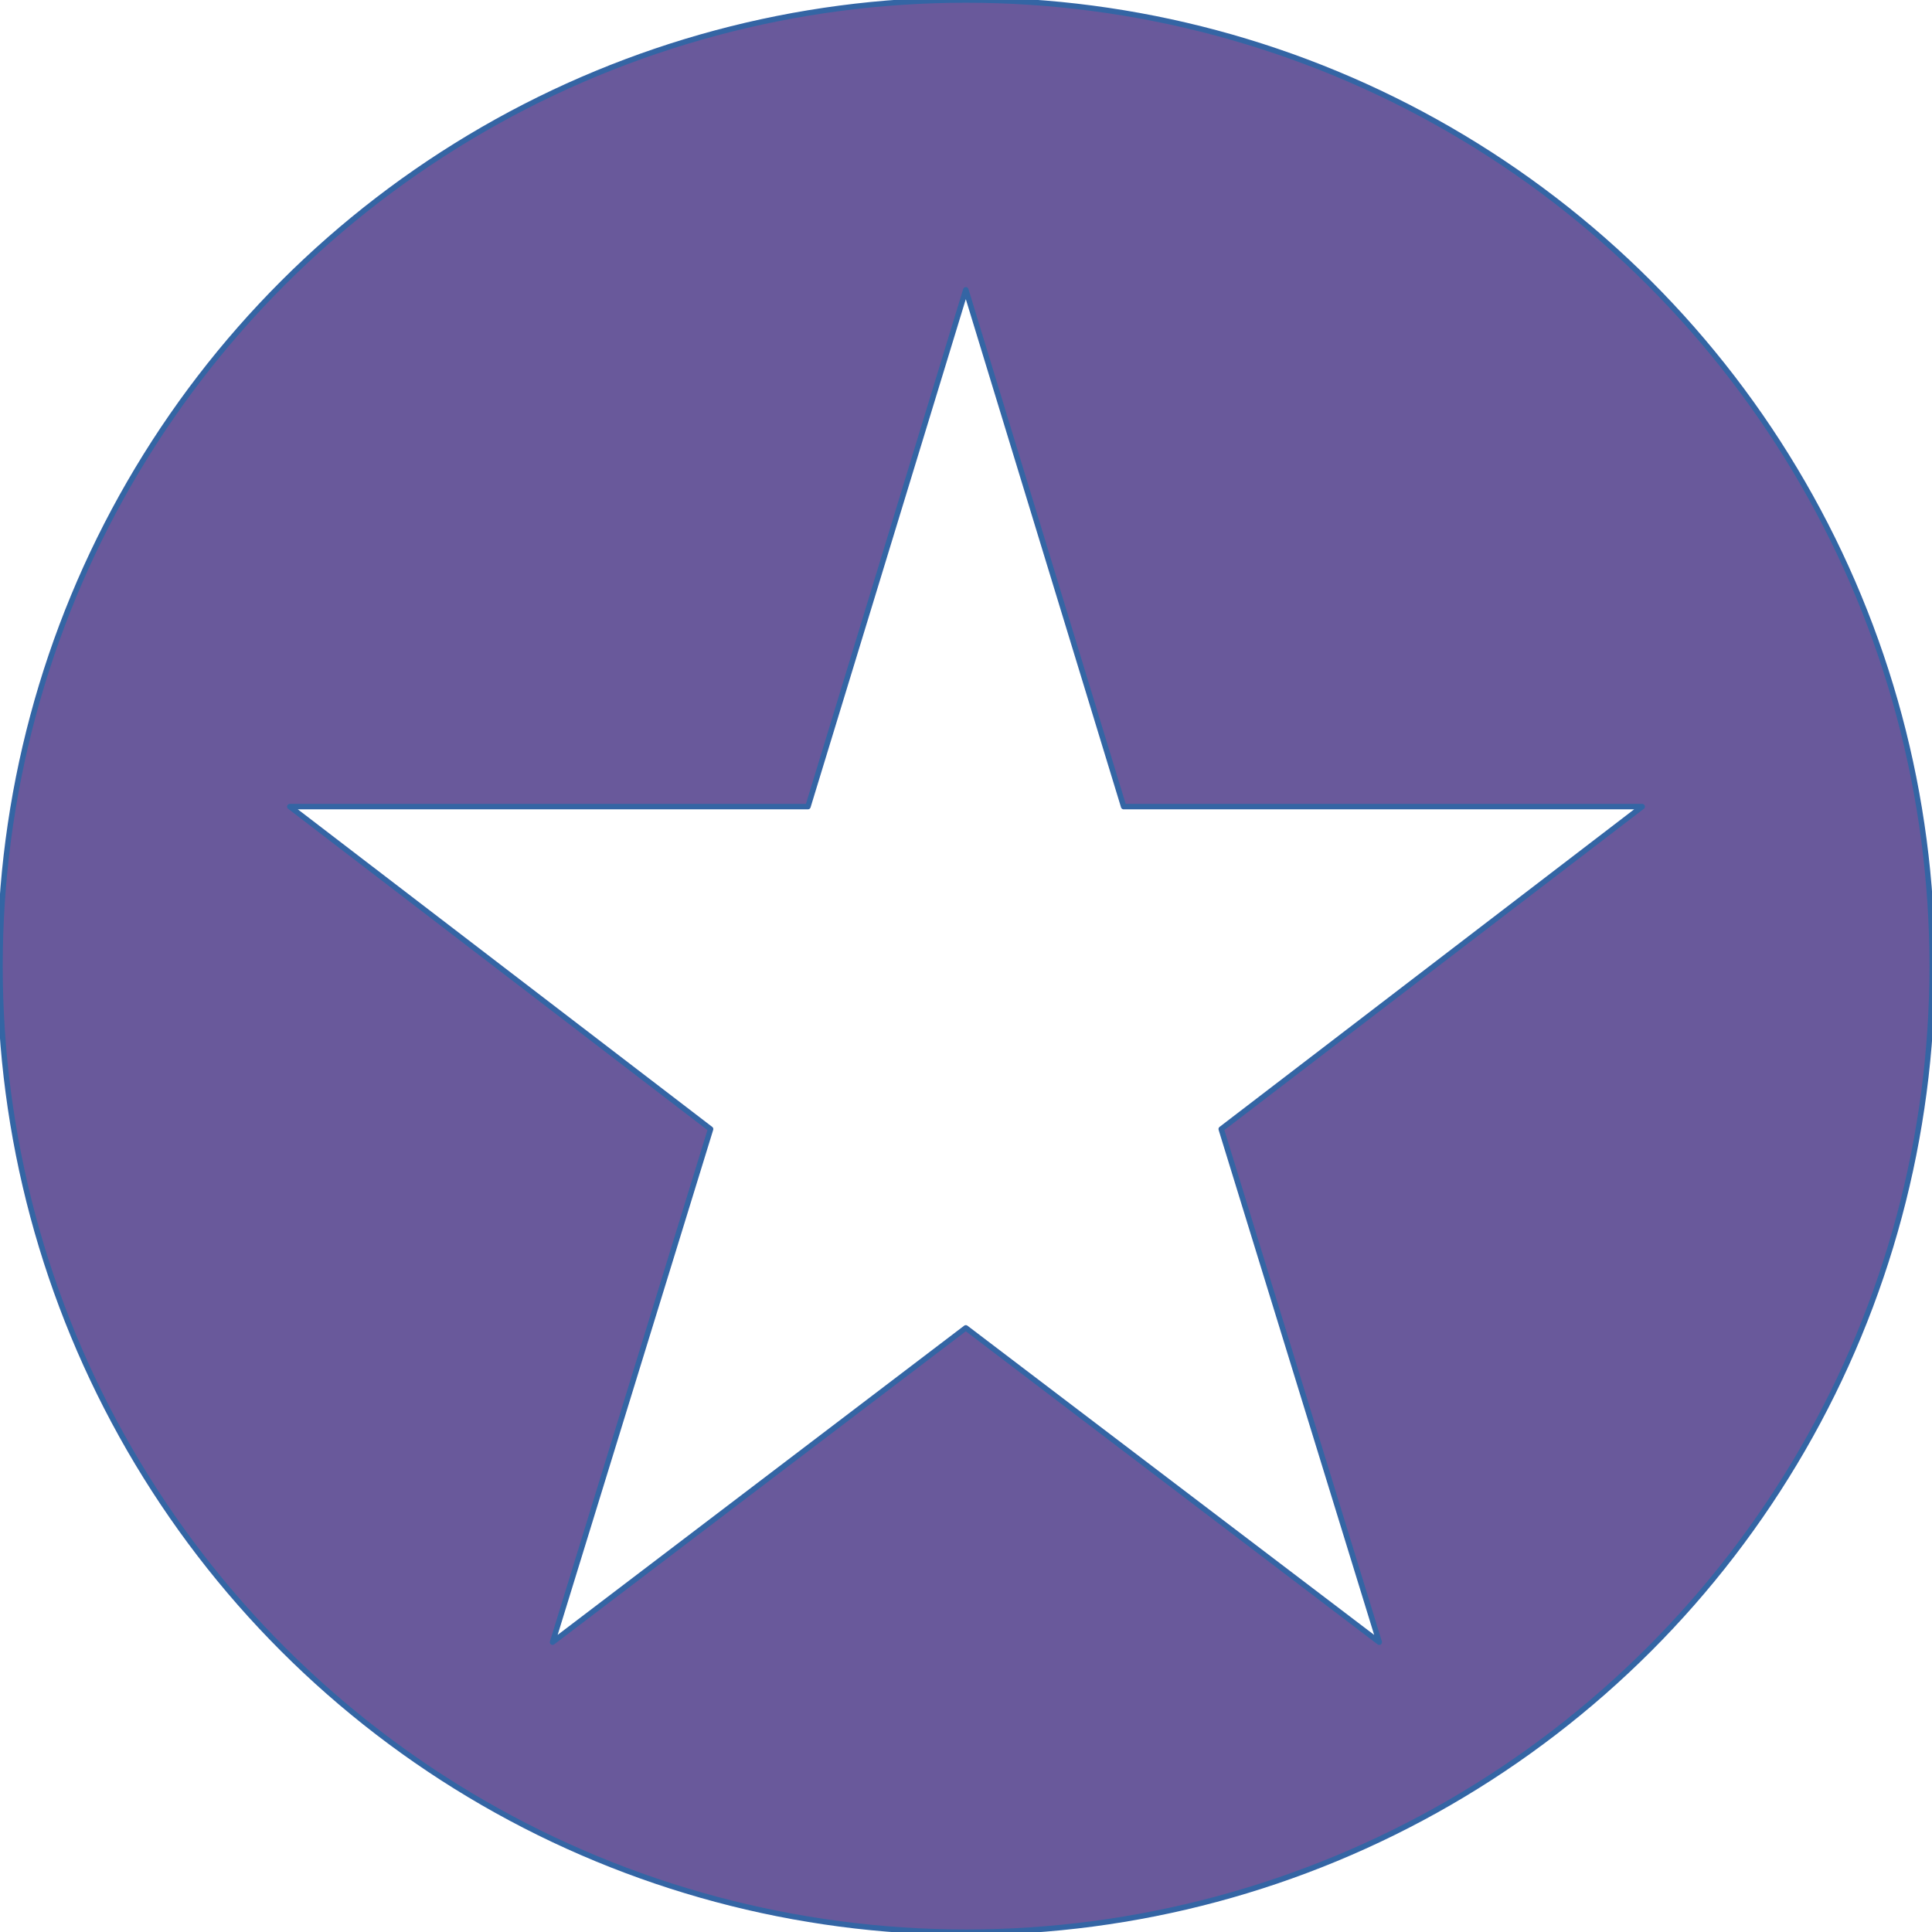
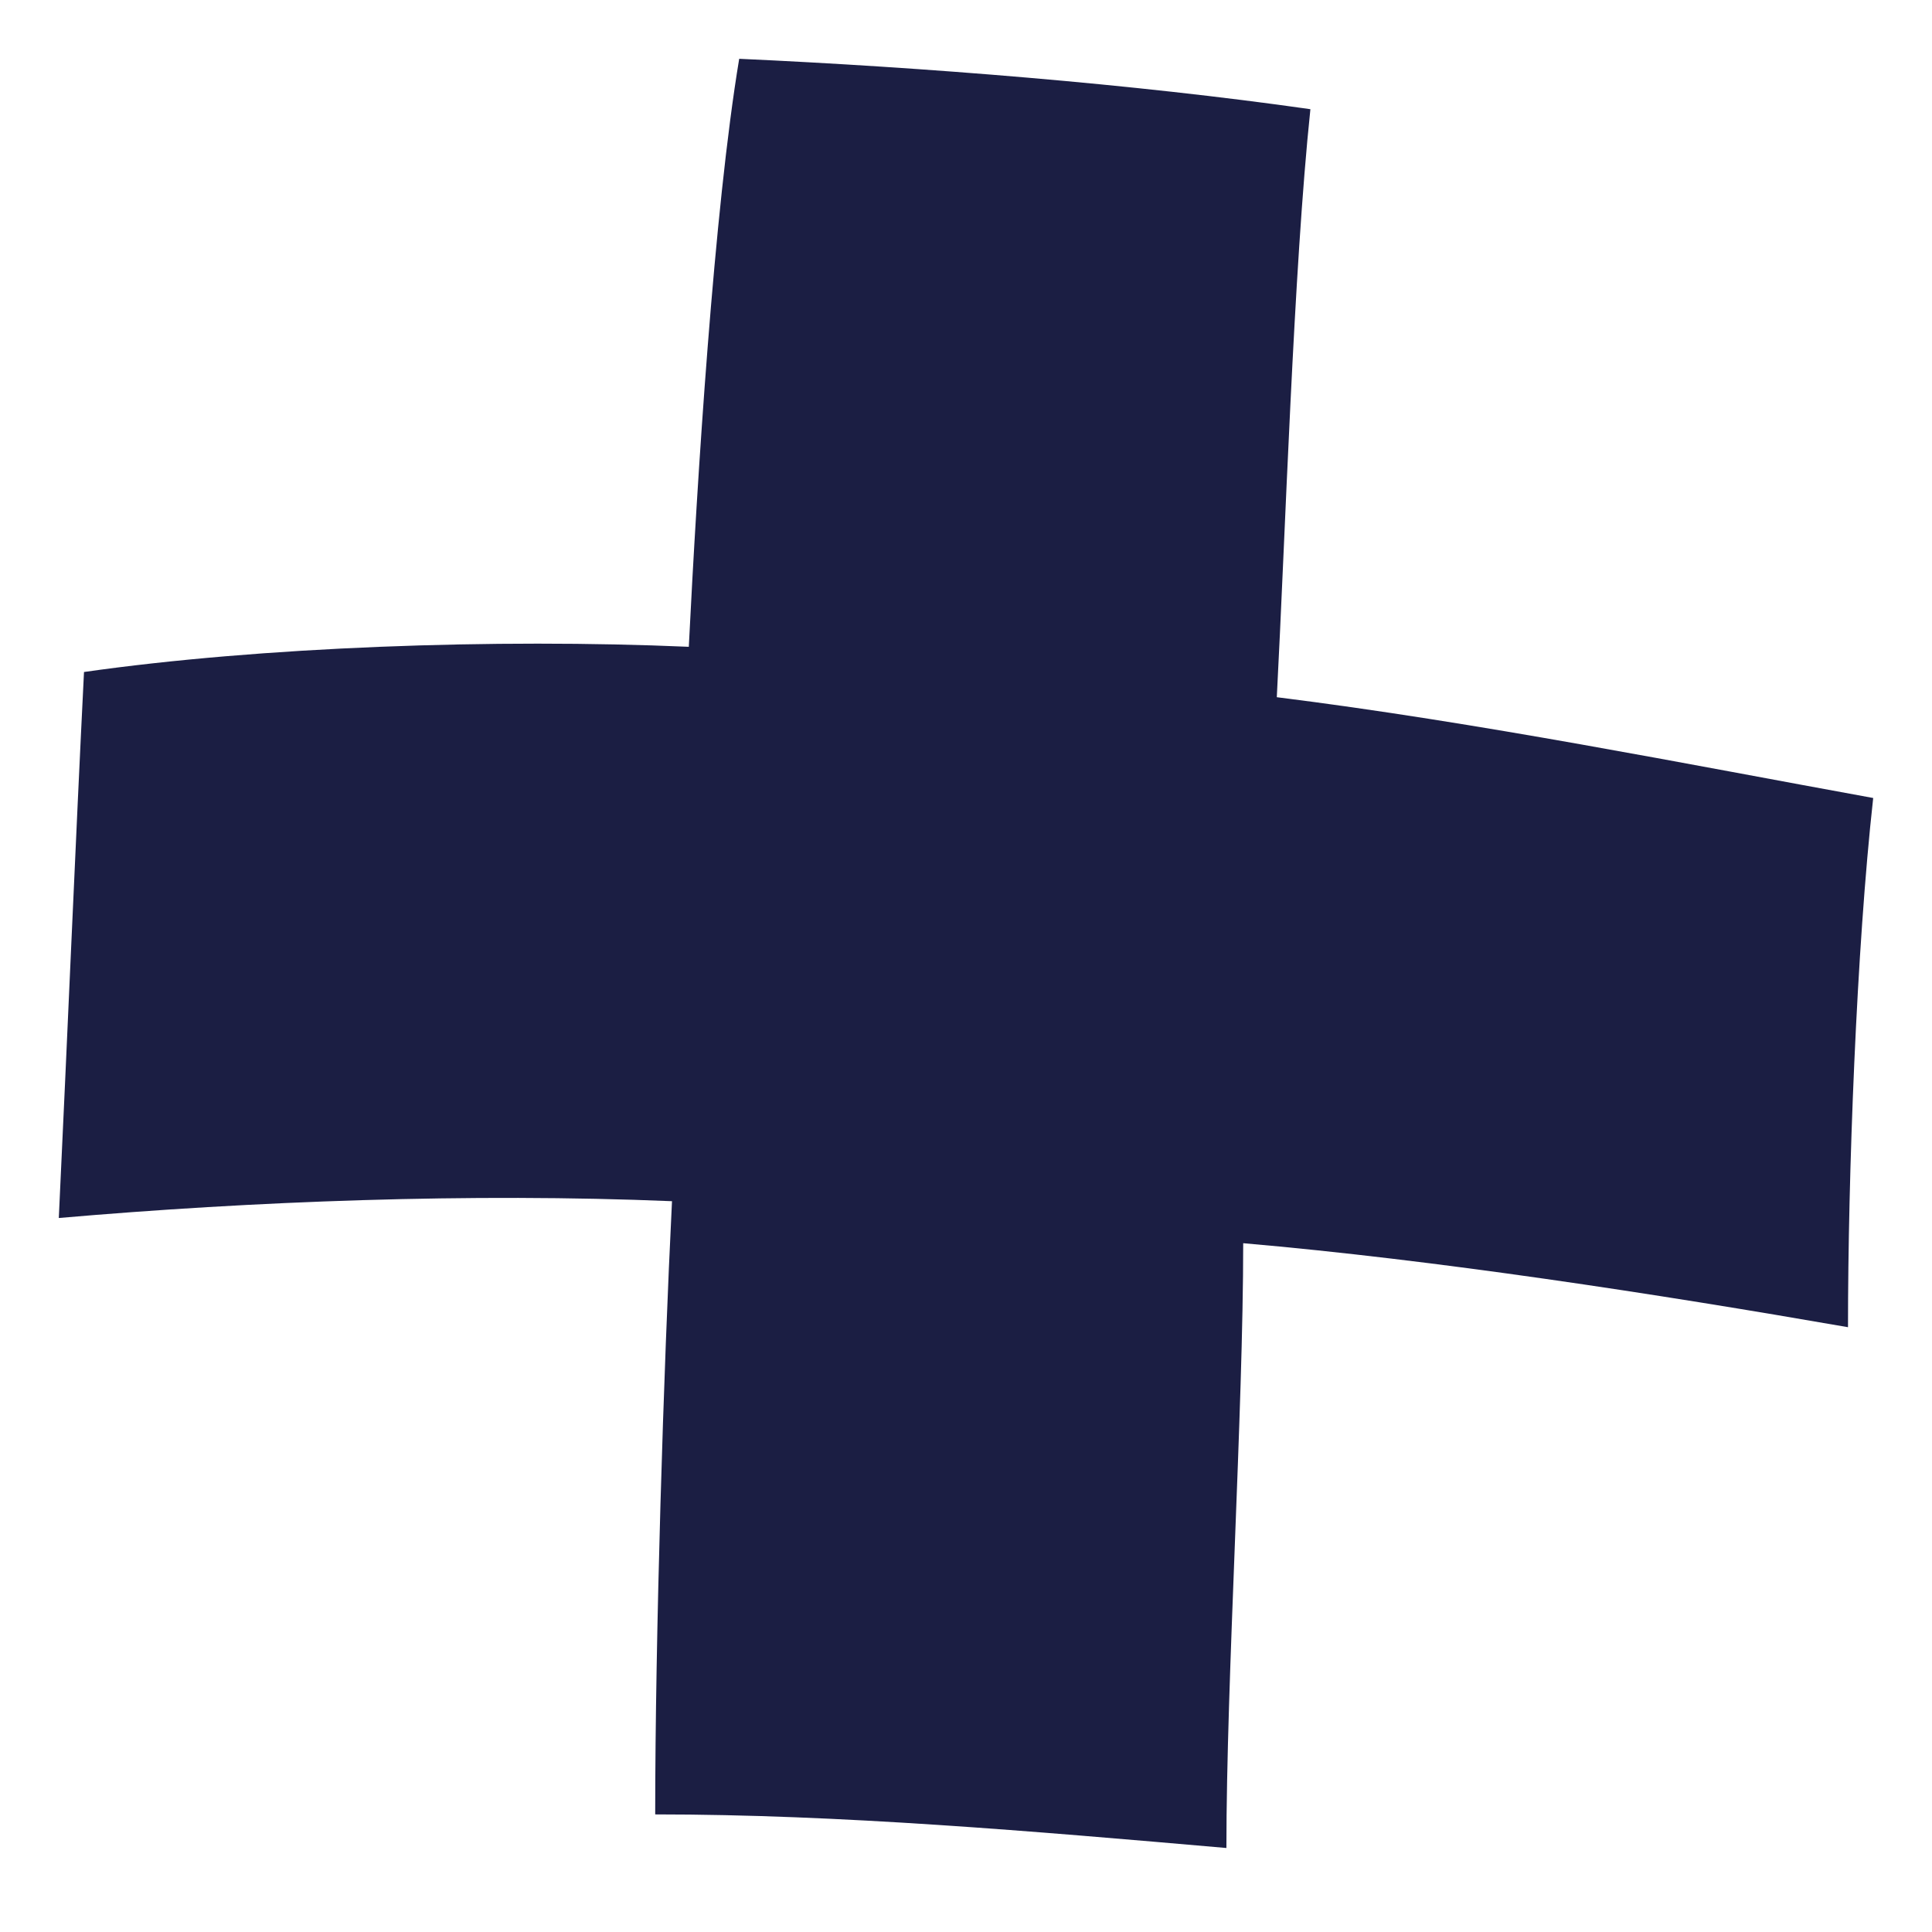
- <svg xmlns="http://www.w3.org/2000/svg" xmlns:ns1="http://xml.openoffice.org/svg/export" version="1.2" width="100mm" height="100mm" viewBox="0 0 10000 10000" preserveAspectRatio="xMidYMid" fill-rule="evenodd" stroke-width="28.222" stroke-linejoin="round" xml:space="preserve">
-   <defs class="ClipPathGroup">
-     <clipPath id="presentation_clip_path" clipPathUnits="userSpaceOnUse">
-       <rect x="0" y="0" width="10000" height="10000" />
-     </clipPath>
-     <clipPath id="presentation_clip_path_shrink" clipPathUnits="userSpaceOnUse">
-       <rect x="10" y="10" width="9980" height="9980" />
-     </clipPath>
-   </defs>
-   <defs class="TextShapeIndex">
-     <g ns1:slide="id1" ns1:id-list="id3 id4" />
-   </defs>
-   <defs class="EmbeddedBulletChars">
-     <g id="bullet-char-template-57356" transform="scale(0.0004882812,-0.0004882812)">
-       <path d="M 580,1141 L 1163,571 580,0 -4,571 580,1141 Z" />
-     </g>
-     <g id="bullet-char-template-57354" transform="scale(0.0004882812,-0.0004882812)">
-       <path d="M 8,1128 L 1137,1128 1137,0 8,0 8,1128 Z" />
-     </g>
-     <g id="bullet-char-template-10146" transform="scale(0.0004882812,-0.0004882812)">
-       <path d="M 174,0 L 602,739 174,1481 1456,739 174,0 Z M 1358,739 L 309,1346 659,739 1358,739 Z" />
-     </g>
-     <g id="bullet-char-template-10132" transform="scale(0.0004882812,-0.0004882812)">
-       <path d="M 2015,739 L 1276,0 717,0 1260,543 174,543 174,936 1260,936 717,1481 1274,1481 2015,739 Z" />
-     </g>
-     <g id="bullet-char-template-10007" transform="scale(0.0004882812,-0.0004882812)">
-       <path d="M 0,-2 C -7,14 -16,27 -25,37 L 356,567 C 262,823 215,952 215,954 215,979 228,992 255,992 264,992 276,990 289,987 310,991 331,999 354,1012 L 381,999 492,748 772,1049 836,1024 860,1049 C 881,1039 901,1025 922,1006 886,937 835,863 770,784 769,783 710,716 594,584 L 774,223 C 774,196 753,168 711,139 L 727,119 C 717,90 699,76 672,76 641,76 570,178 457,381 L 164,-76 C 142,-110 111,-127 72,-127 30,-127 9,-110 8,-76 1,-67 -2,-52 -2,-32 -2,-23 -1,-13 0,-2 Z" />
-     </g>
-     <g id="bullet-char-template-10004" transform="scale(0.0004882812,-0.0004882812)">
-       <path d="M 285,-33 C 182,-33 111,30 74,156 52,228 41,333 41,471 41,549 55,616 82,672 116,743 169,778 240,778 293,778 328,747 346,684 L 369,508 C 377,444 397,411 428,410 L 1163,1116 C 1174,1127 1196,1133 1229,1133 1271,1133 1292,1118 1292,1087 L 1292,965 C 1292,929 1282,901 1262,881 L 442,47 C 390,-6 338,-33 285,-33 Z" />
-     </g>
-     <g id="bullet-char-template-9679" transform="scale(0.0004882812,-0.0004882812)">
-       <path d="M 813,0 C 632,0 489,54 383,161 276,268 223,411 223,592 223,773 276,916 383,1023 489,1130 632,1184 813,1184 992,1184 1136,1130 1245,1023 1353,916 1407,772 1407,592 1407,412 1353,268 1245,161 1136,54 992,0 813,0 Z" />
-     </g>
-     <g id="bullet-char-template-8226" transform="scale(0.0004882812,-0.0004882812)">
-       <path d="M 346,457 C 273,457 209,483 155,535 101,586 74,649 74,723 74,796 101,859 155,911 209,963 273,989 346,989 419,989 480,963 531,910 582,859 608,796 608,723 608,648 583,586 532,535 482,483 420,457 346,457 Z" />
-     </g>
-     <g id="bullet-char-template-8211" transform="scale(0.0004882812,-0.0004882812)">
-       <path d="M -4,459 L 1135,459 1135,606 -4,606 -4,459 Z" />
-     </g>
-     <g id="bullet-char-template-61548" transform="scale(0.0004882812,-0.0004882812)">
-       <path d="M 173,740 C 173,903 231,1043 346,1159 462,1274 601,1332 765,1332 928,1332 1067,1274 1183,1159 1299,1043 1357,903 1357,740 1357,577 1299,437 1183,322 1067,206 928,148 765,148 601,148 462,206 346,322 231,437 173,577 173,740 Z" />
-     </g>
-   </defs>
-   <g>
-     <g id="id2" class="Master_Slide">
-       <g id="bg-id2" class="Background" />
-       <g id="bo-id2" class="BackgroundObjects" />
-     </g>
-   </g>
-   <g class="SlideGroup">
-     <g>
-       <g id="container-id1">
-         <g id="id1" class="Slide" clip-path="url(#presentation_clip_path)">
-           <g class="Page">
-             <g class="com.sun.star.drawing.CustomShape">
-               <g id="id3">
-                 <rect class="BoundingBox" stroke="none" fill="none" x="-1" y="-1" width="10004" height="10004" />
-                 <path fill="rgb(105,89,155)" stroke="none" d="M 10001,5001 C 10001,5878 9770,6741 9331,7501 8892,8261 8261,8892 7501,9331 6741,9770 5878,10001 5001,10001 4123,10001 3260,9770 2500,9331 1740,8892 1109,8261 670,7501 231,6741 0,5878 0,5001 0,4123 231,3260 670,2500 1109,1740 1740,1109 2500,670 3260,231 4123,0 5000,0 5878,0 6741,231 7501,670 8261,1109 8892,1740 9331,2500 9770,3260 10001,4123 10001,5000 L 10001,5001 Z " />
-                 <path fill="none" stroke="rgb(52,101,164)" d="M 10001,5001 C 10001,5878 9770,6741 9331,7501 8892,8261 8261,8892 7501,9331 6741,9770 5878,10001 5001,10001 4123,10001 3260,9770 2500,9331 1740,8892 1109,8261 670,7501 231,6741 0,5878 0,5001 0,4123 231,3260 670,2500 1109,1740 1740,1109 2500,670 3260,231 4123,0 5000,0 5878,0 6741,231 7501,670 8261,1109 8892,1740 9331,2500 9770,3260 10001,4123 10001,5000 L 10001,5001 Z " />
-               </g>
-             </g>
-             <g class="com.sun.star.drawing.CustomShape">
-               <g id="id4">
-                 <rect class="BoundingBox" stroke="none" fill="none" x="1499" y="1499" width="7003" height="7003" />
-                 <path fill="rgb(255,255,255)" stroke="none" d="M 4999,1500 L 4182,4175 1500,4175 3678,5844 2860,8500 4999,6873 7139,8500 6321,5844 8500,4175 5816,4175 4999,1500 4999,1500 Z " />
-                 <path fill="none" stroke="rgb(52,101,164)" d="M 4999,1500 L 4182,4175 1500,4175 3678,5844 2860,8500 4999,6873 7139,8500 6321,5844 8500,4175 5816,4175 4999,1500 4999,1500 Z " />
-               </g>
-             </g>
-           </g>
-         </g>
-       </g>
-     </g>
-   </g>
+ <svg xmlns="http://www.w3.org/2000/svg" viewBox="1.5 -0.5 23 23" role="img" aria-label="Swiss Canoe tip">
+   <path fill="#1b1e43" d="M9.3,21.1c2.2,0,4.5,0.2,6.8,0.4c0-2,0.2-5.2,0.2-7.2c2.3,0.2,4.9,0.6,7.2,1c0-1.8,0.1-4.5,0.3-6.3c-2.2-0.4-4.7-0.9-7.1-1.2c0.1-1.9,0.2-5.1,0.4-7c-2.1-0.3-4.6-0.5-6.8-0.6C10,2,9.8,5.2,9.7,7.2c-2.3-0.1-5.1,0-7.2,0.3c-0.1,2-0.2,4.4-0.3,6.5c2.3-0.2,4.9-0.3,7.3-0.2C9.4,15.8,9.3,19,9.3,21.1z" />
</svg>
